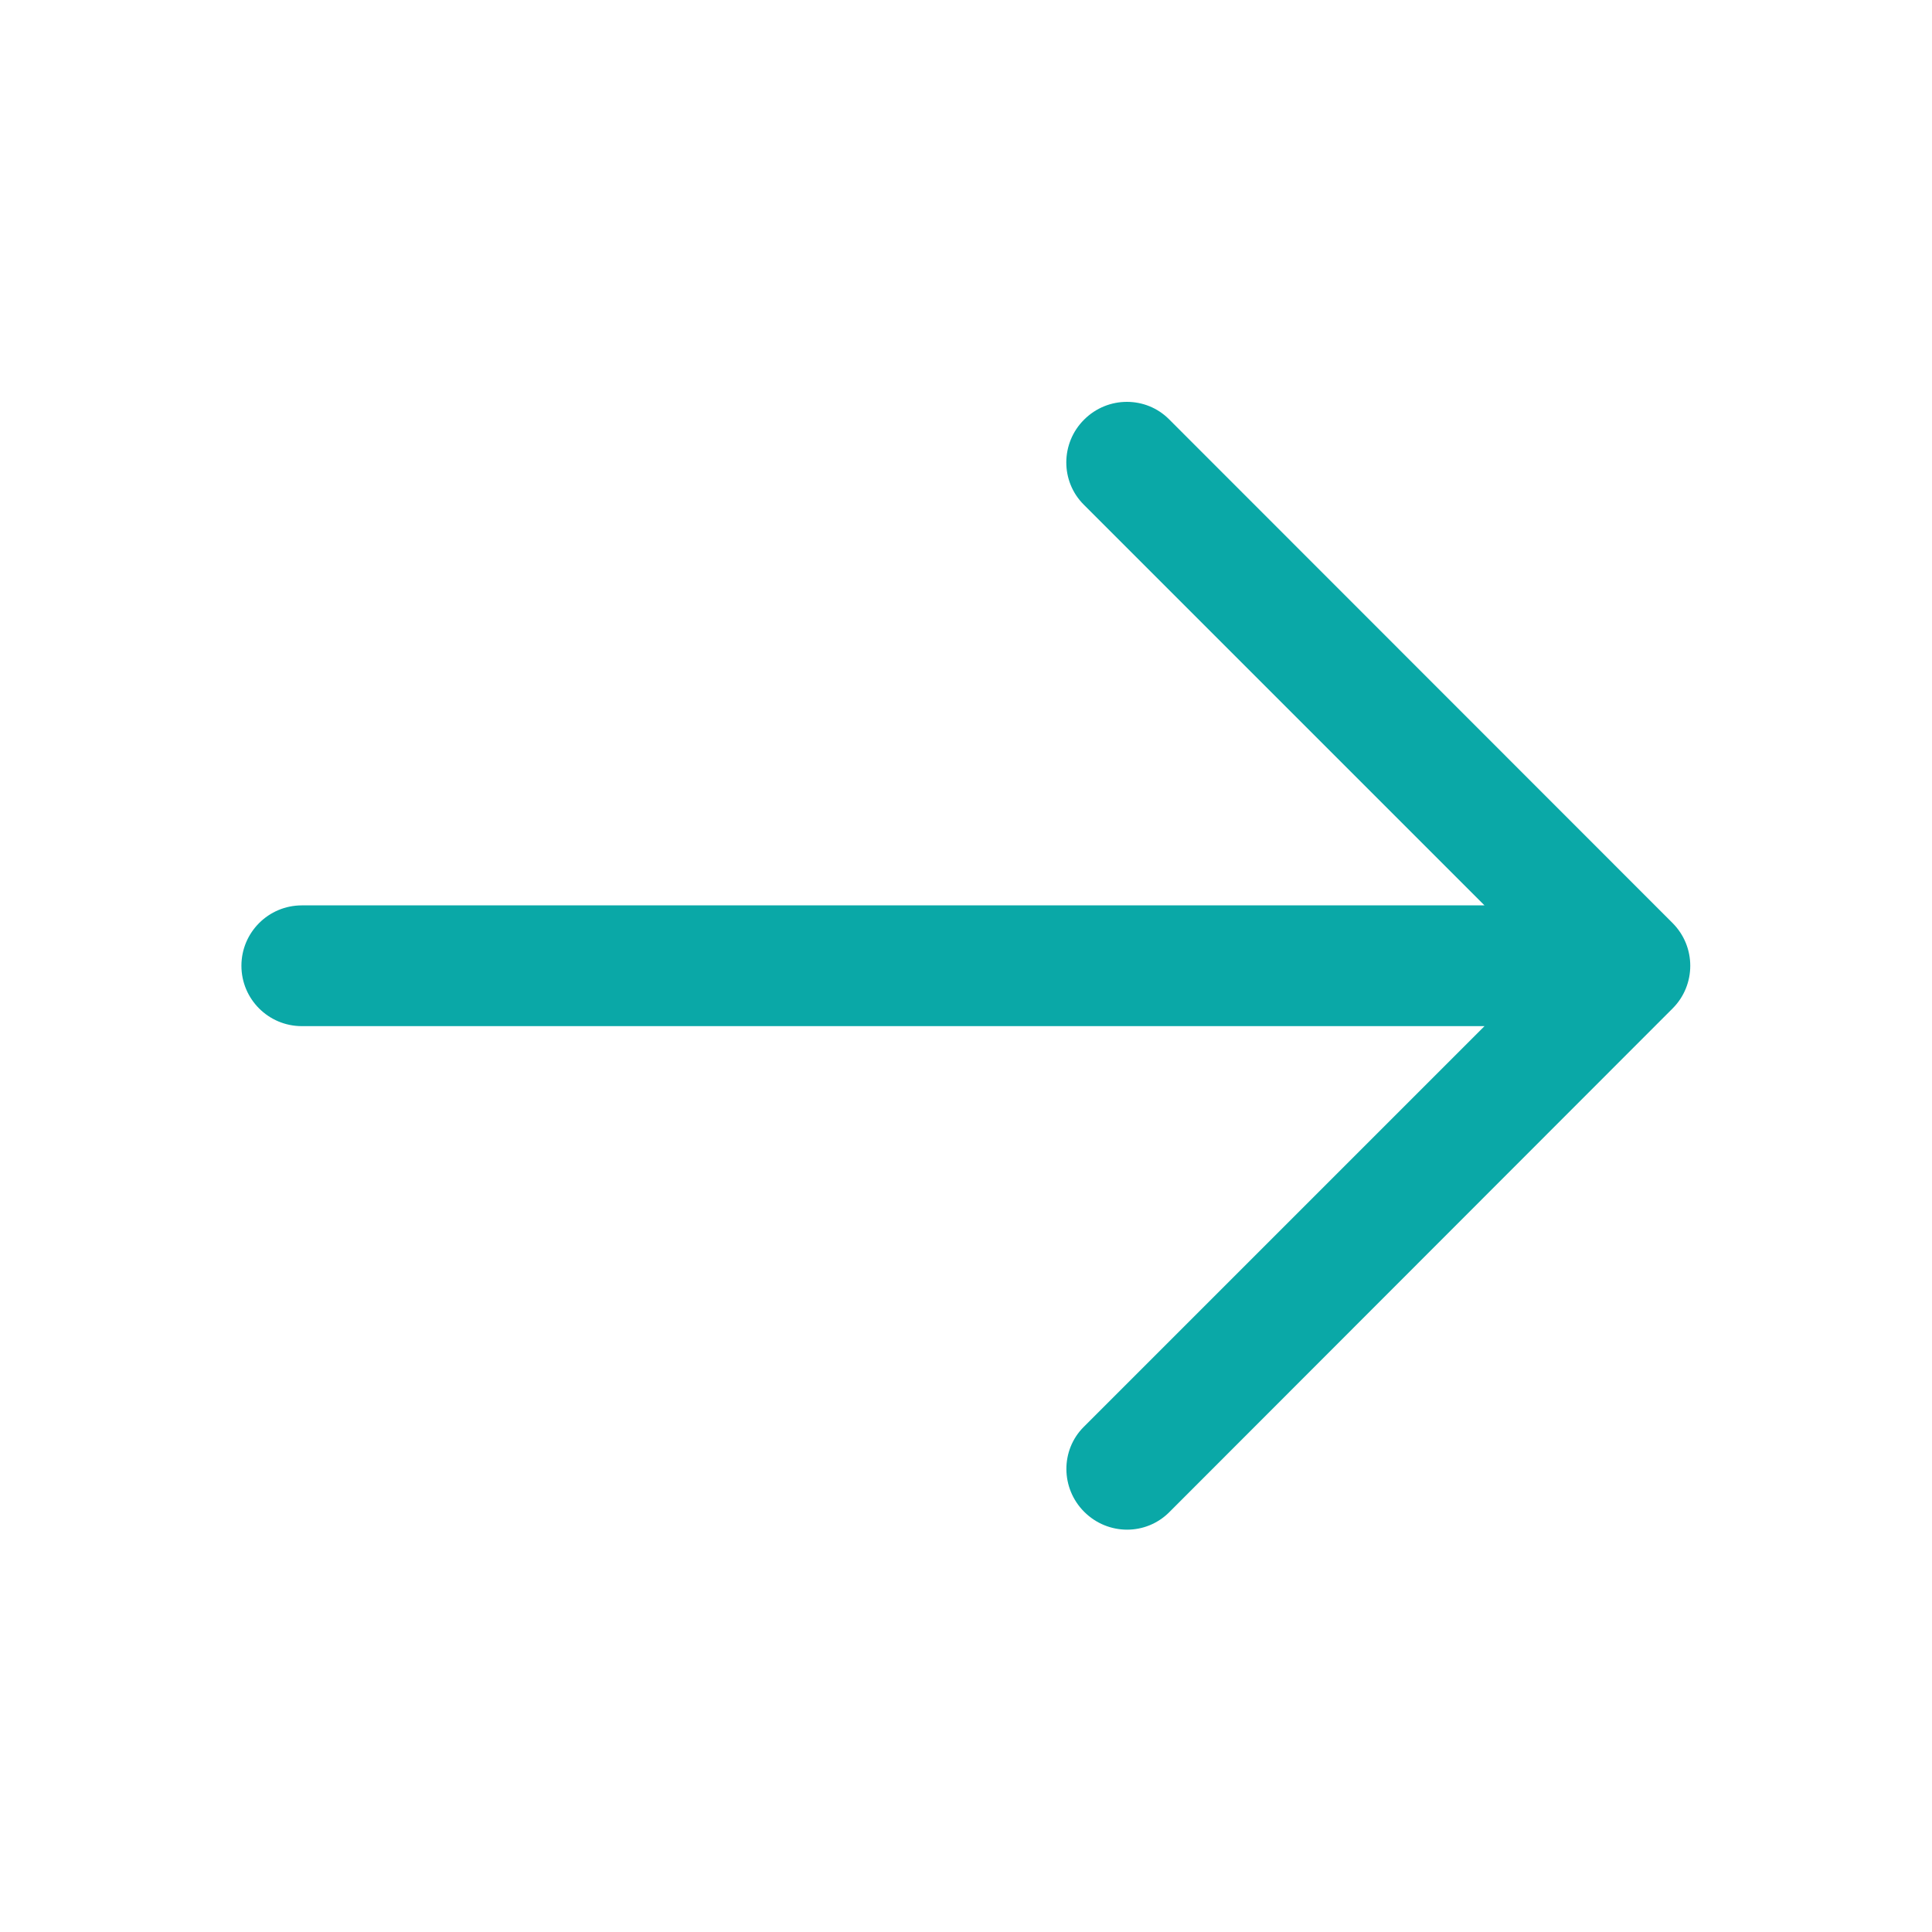
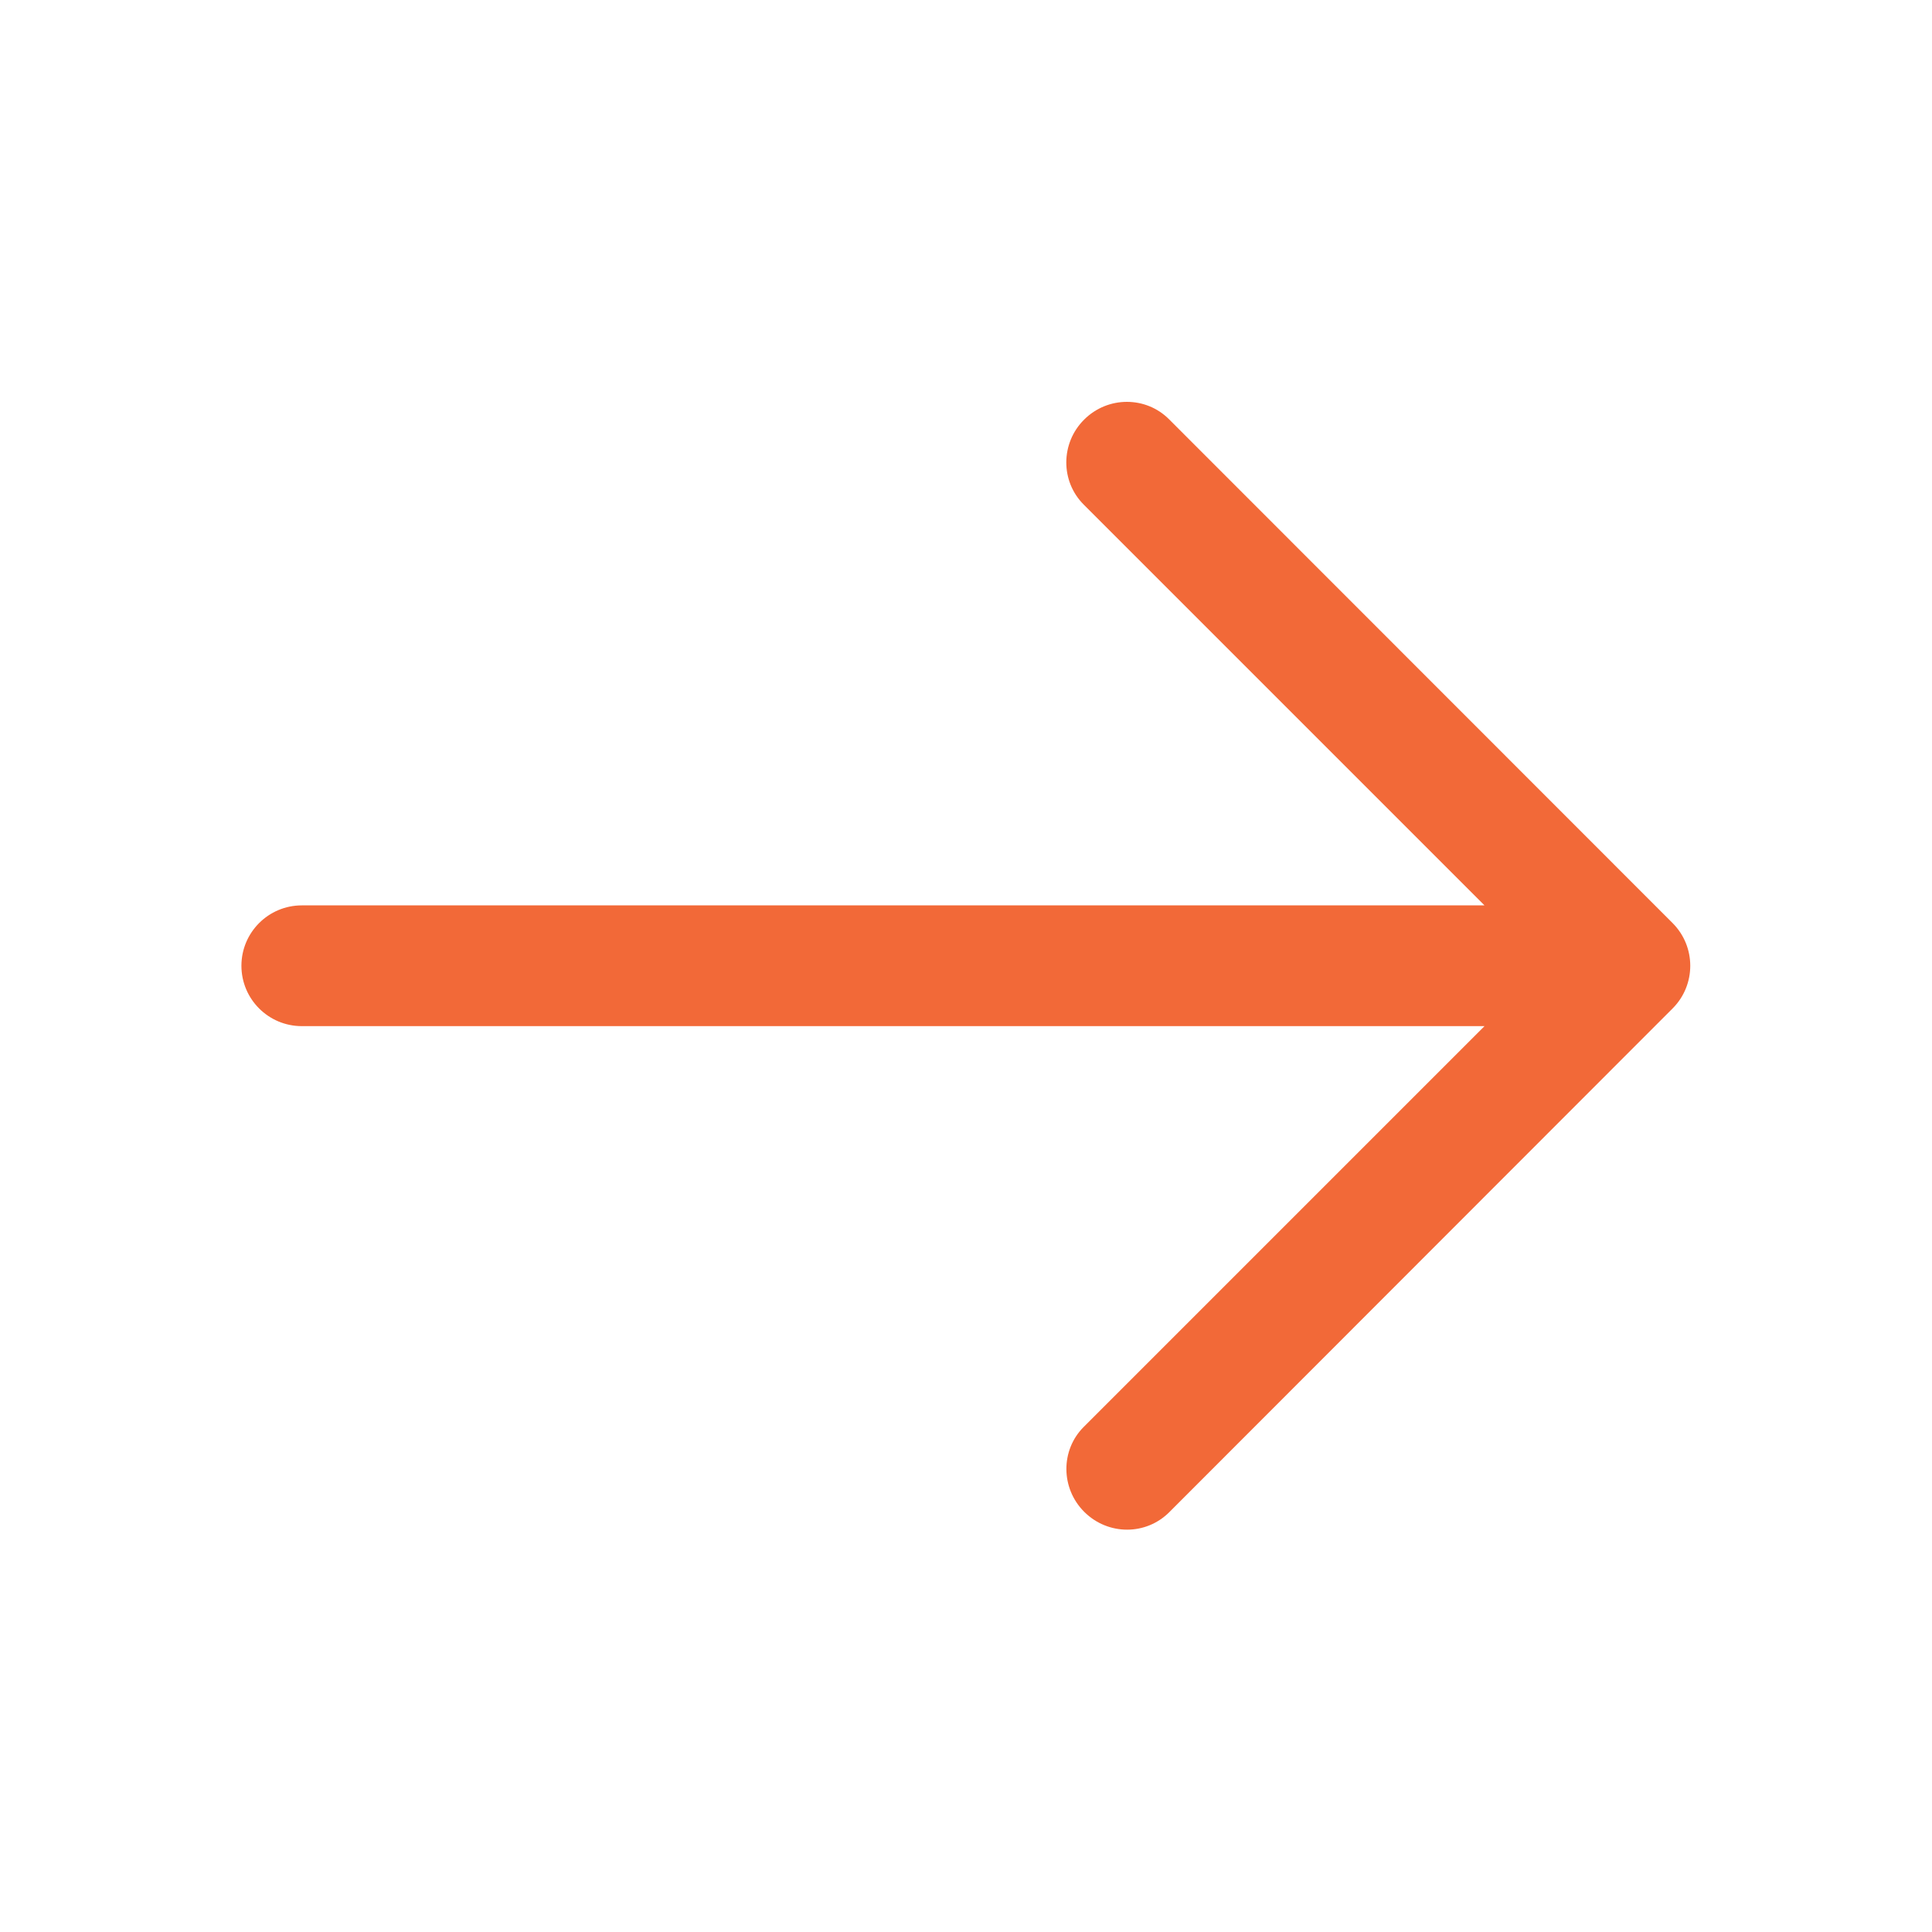
<svg xmlns="http://www.w3.org/2000/svg" clip-rule="evenodd" fill-rule="evenodd" stroke-linejoin="round" stroke-miterlimit="2" viewBox="0 0 24 24">
-   <path fill="#0aa8a7" d="m14.523 18.787s4.501-4.505 6.255-6.26c.146-.146.219-.338.219-.53s-.073-.383-.219-.53c-1.753-1.754-6.255-6.258-6.255-6.258-.144-.145-.334-.217-.524-.217-.193 0-.385.074-.532.221-.293.292-.295.766-.004 1.056l4.978 4.978h-14.692c-.414 0-.75.336-.75.75s.336.75.75.75h14.692l-4.979 4.979c-.289.289-.286.762.006 1.054.148.148.341.222.533.222.19 0 .378-.072.522-.215z" fill-rule="nonzero" />
+   <path fill="#F26938" d="m14.523 18.787s4.501-4.505 6.255-6.26c.146-.146.219-.338.219-.53s-.073-.383-.219-.53c-1.753-1.754-6.255-6.258-6.255-6.258-.144-.145-.334-.217-.524-.217-.193 0-.385.074-.532.221-.293.292-.295.766-.004 1.056l4.978 4.978h-14.692c-.414 0-.75.336-.75.75s.336.75.75.75h14.692l-4.979 4.979c-.289.289-.286.762.006 1.054.148.148.341.222.533.222.19 0 .378-.072.522-.215z" fill-rule="nonzero" />
</svg>
